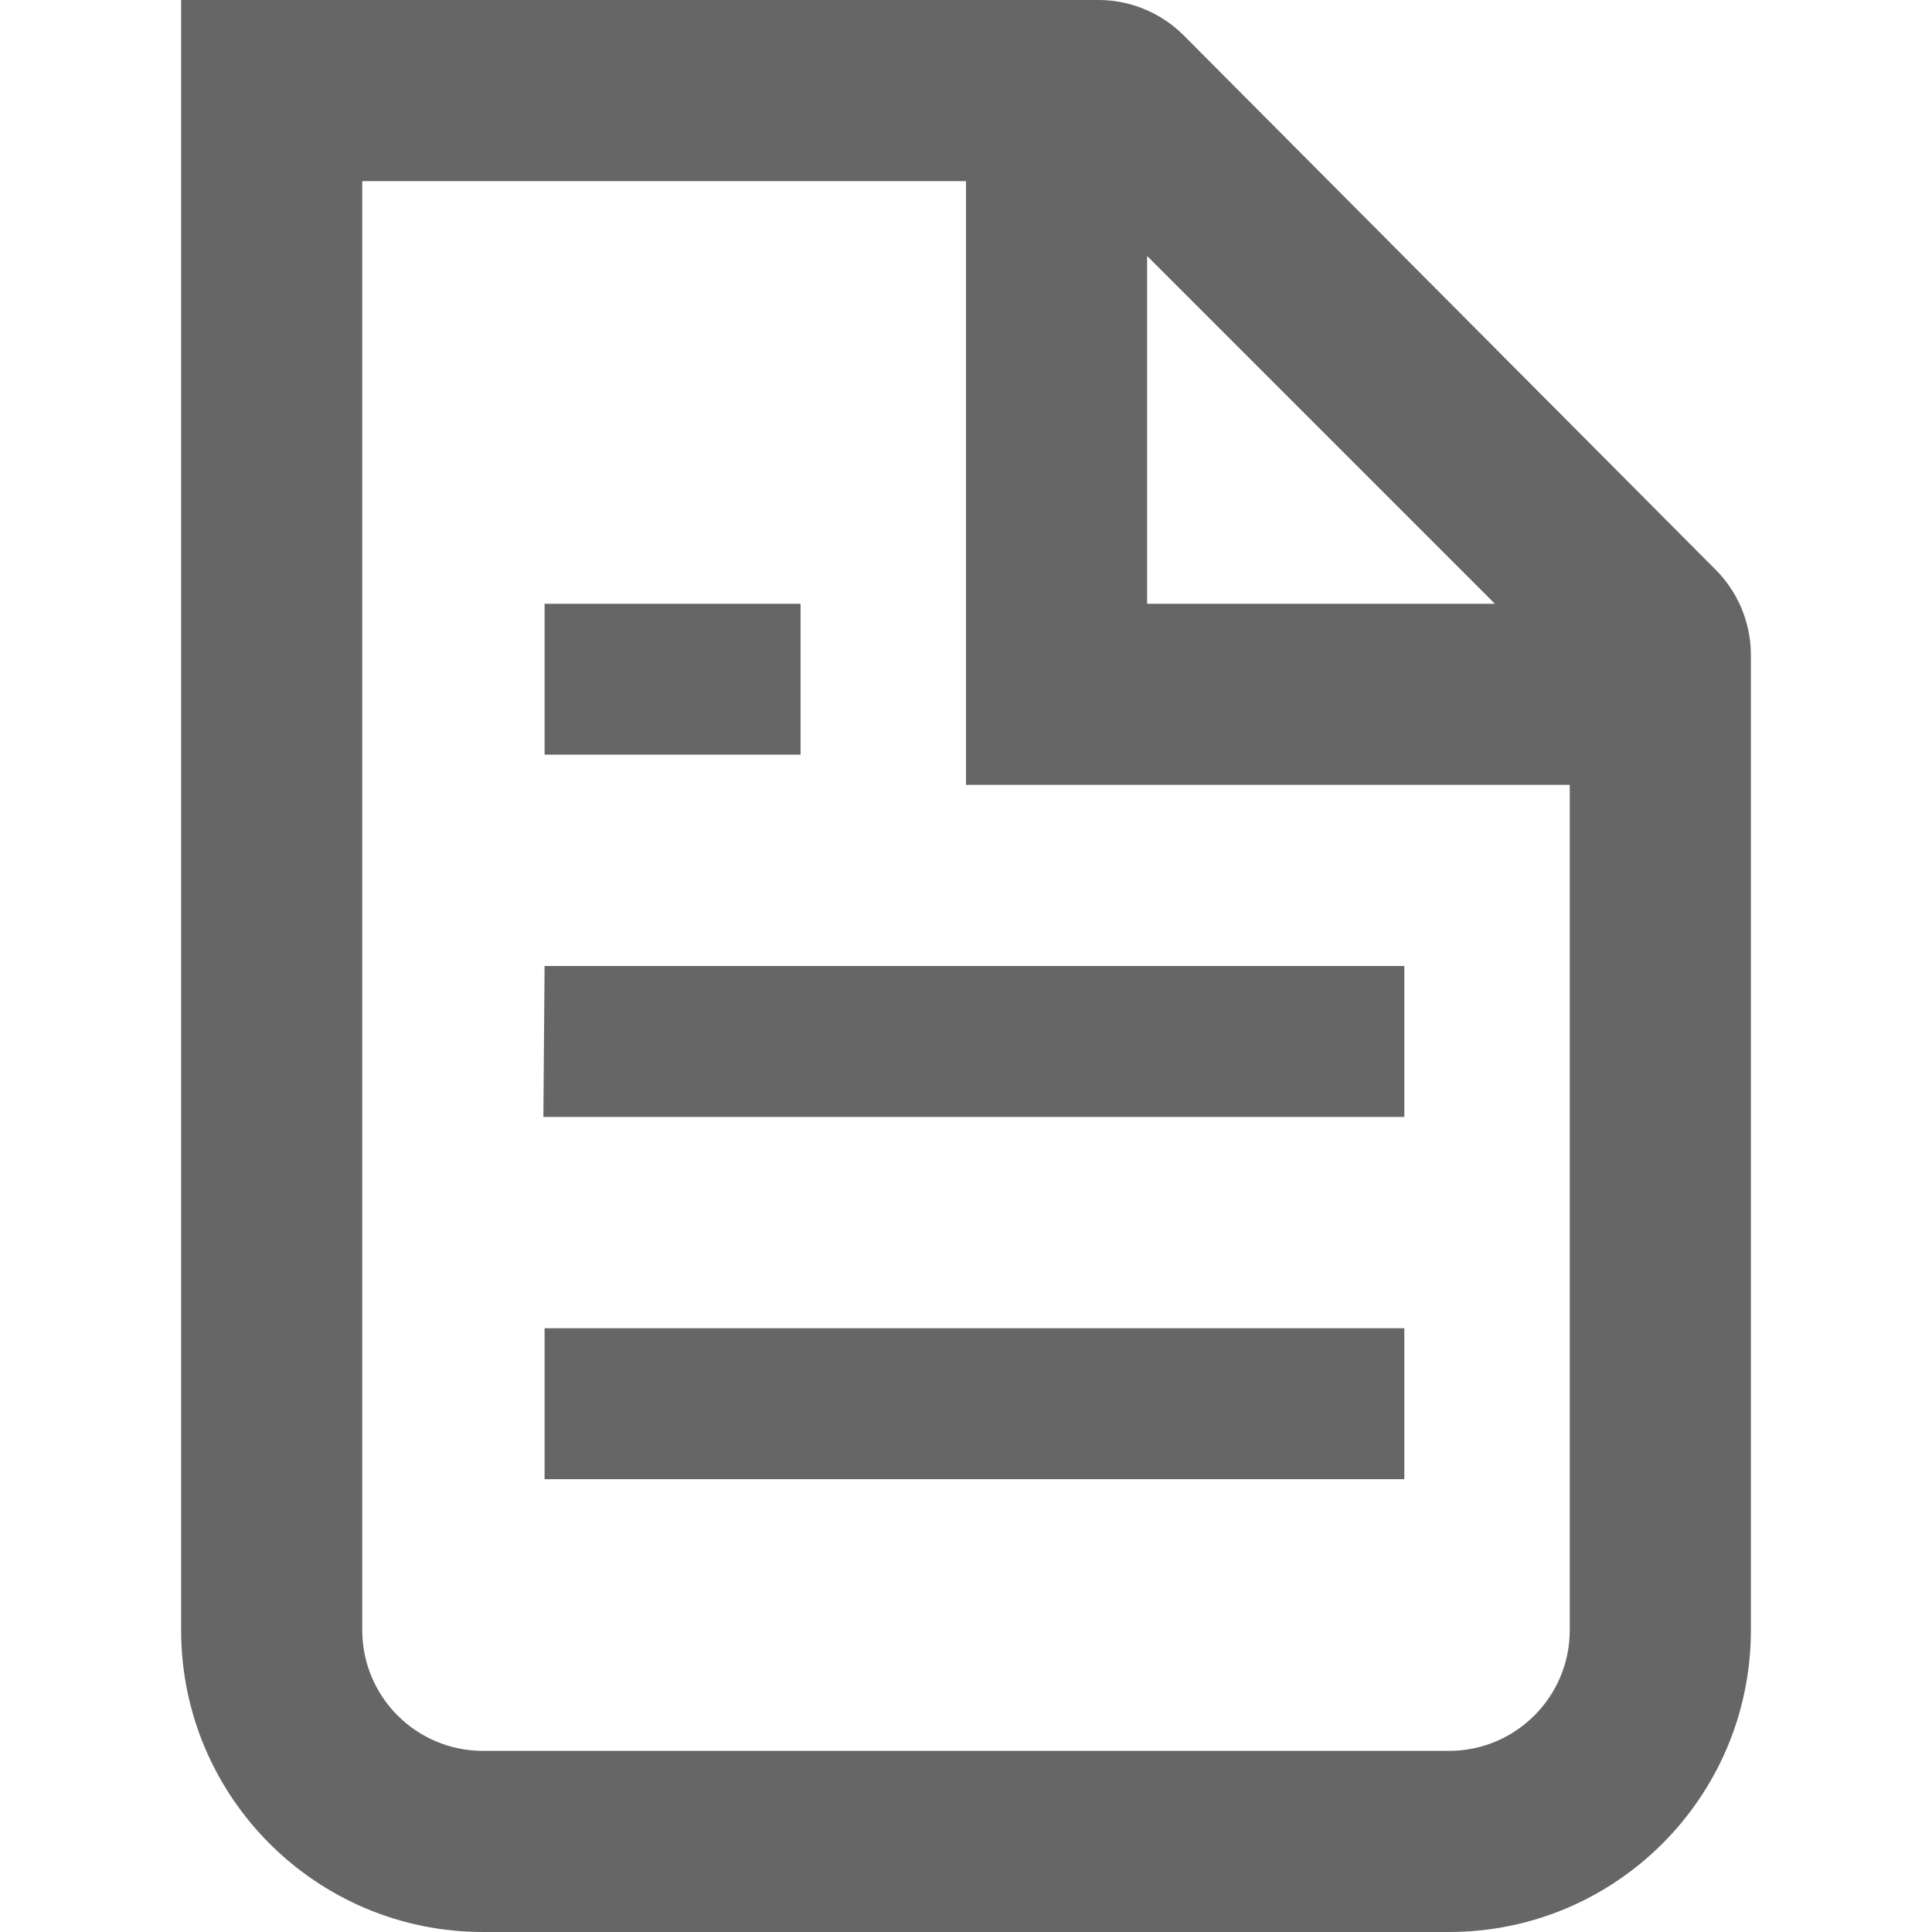
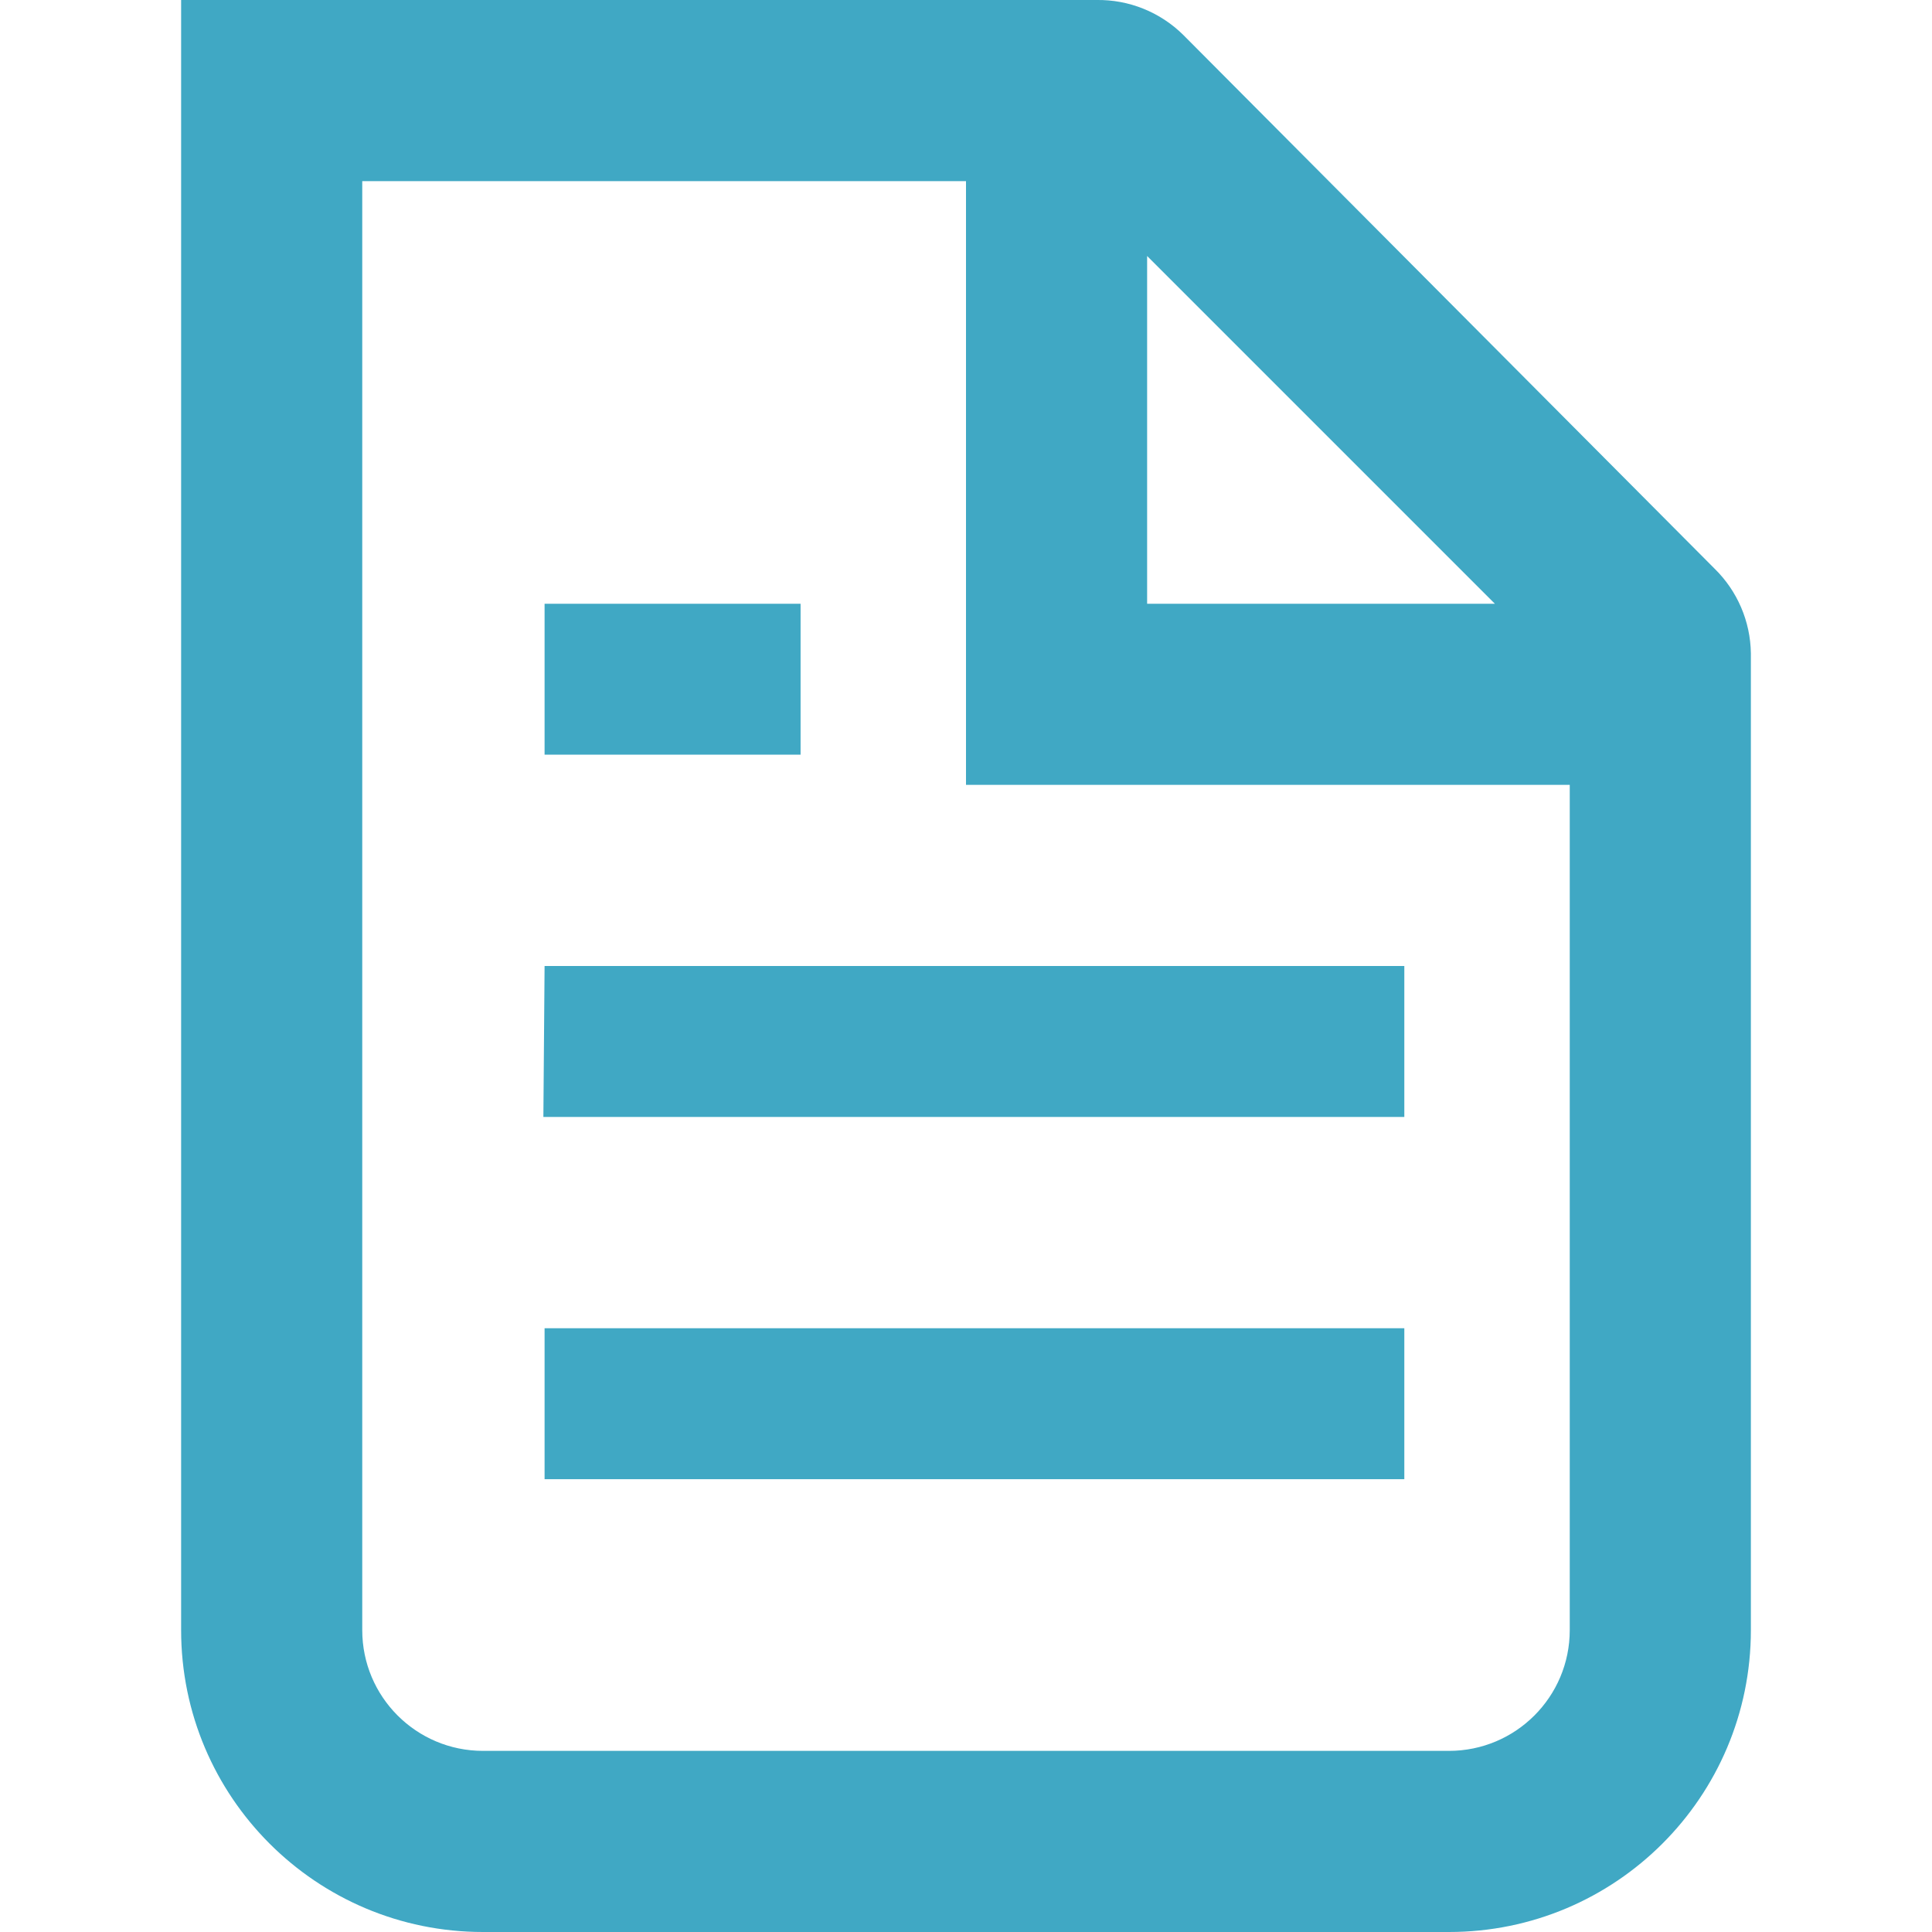
<svg xmlns="http://www.w3.org/2000/svg" fill="none" viewBox="0 0 16 16">
-   <path d="M14.5 13.5V5.41a1 1 0 0 0-.3-.7L9.8.29A1 1 0 0 0 9.08 0H1.5v13.5A2.5 2.5 0 0 0 4 16h8a2.5 2.5 0 0 0 2.5-2.5m-1.5 0v-7H8v-5H3v12a1 1 0 0 0 1 1h8a1 1 0 0 0 1-1M9.5 5V2.12L12.38 5zM5.13 5h-.62v1.25h2.12V5zm-.62 3h7.12v1.25H4.5zm.62 3h-.62v1.25h7.12V11z" clip-rule="evenodd" fill="#666" fill-rule="evenodd" />
+   <path d="M14.5 13.5V5.41a1 1 0 0 0-.3-.7L9.8.29A1 1 0 0 0 9.08 0H1.5v13.5A2.5 2.5 0 0 0 4 16h8a2.5 2.5 0 0 0 2.5-2.5m-1.5 0v-7H8v-5H3v12a1 1 0 0 0 1 1h8a1 1 0 0 0 1-1M9.5 5V2.12L12.38 5zM5.13 5h-.62v1.25h2.12V5zm-.62 3h7.12v1.25H4.5zm.62 3h-.62v1.25h7.12V11z" clip-rule="evenodd" fill="#40A8C4" fill-rule="evenodd" />
</svg>
